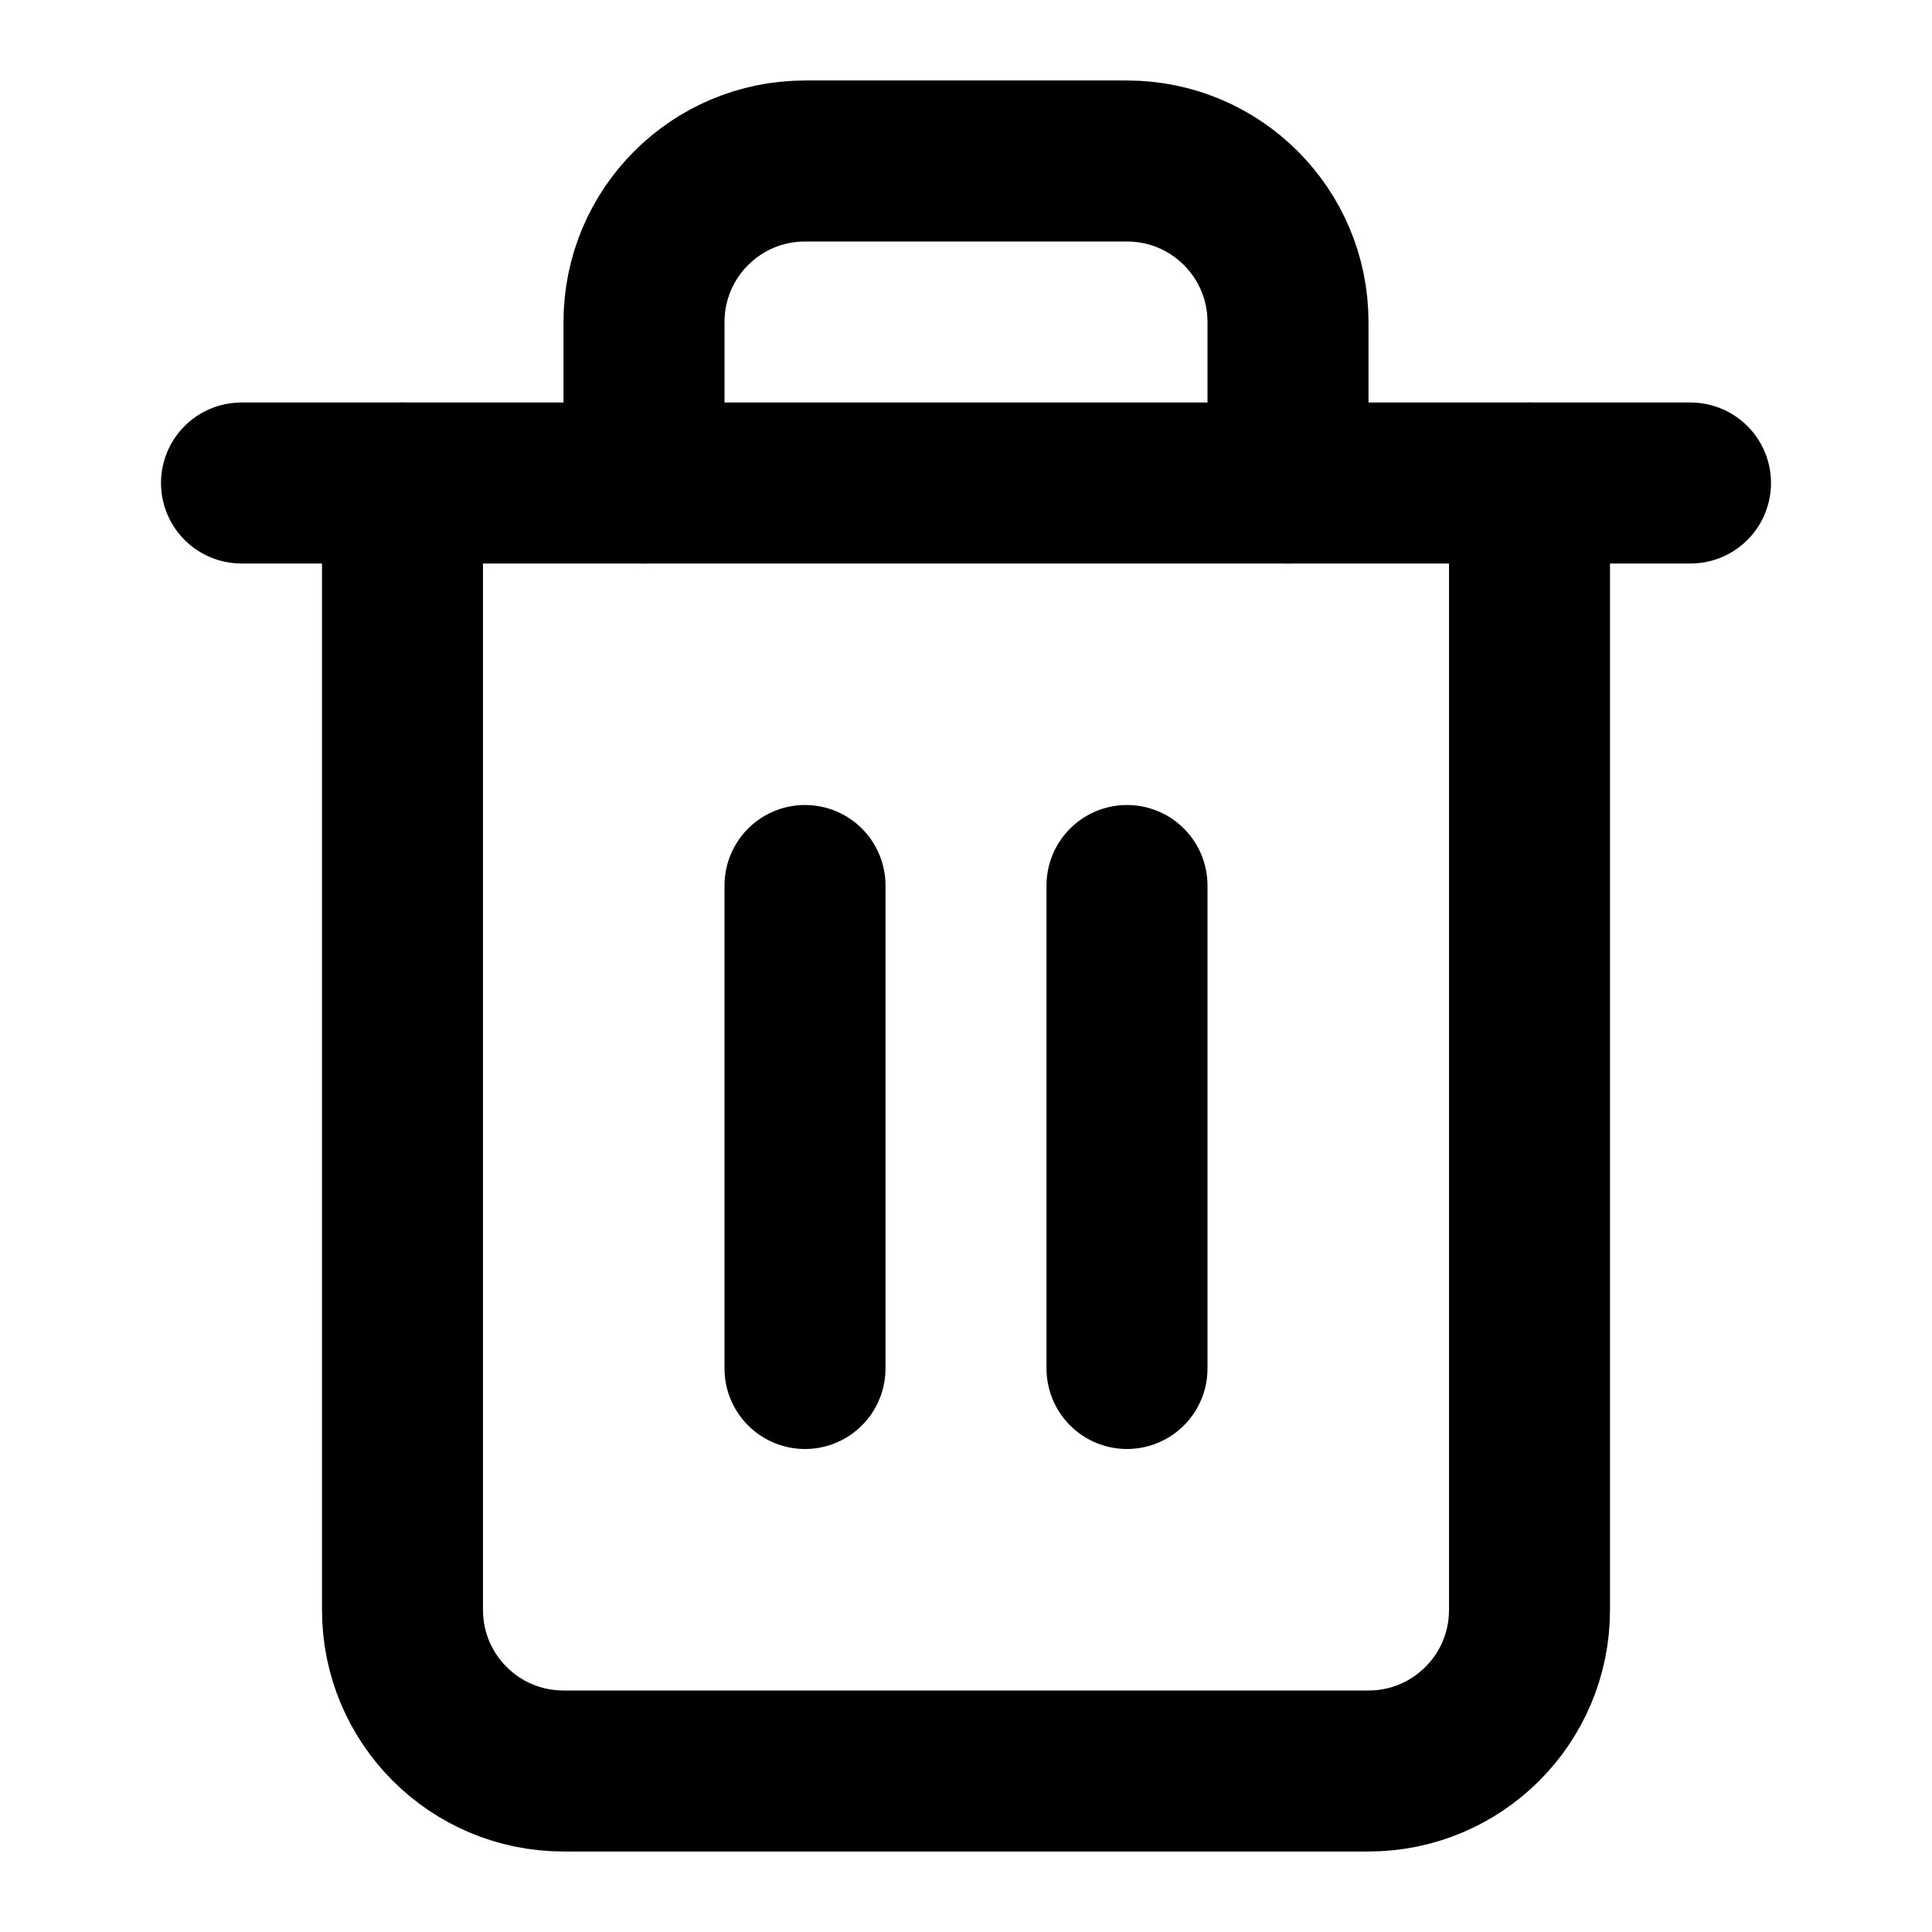
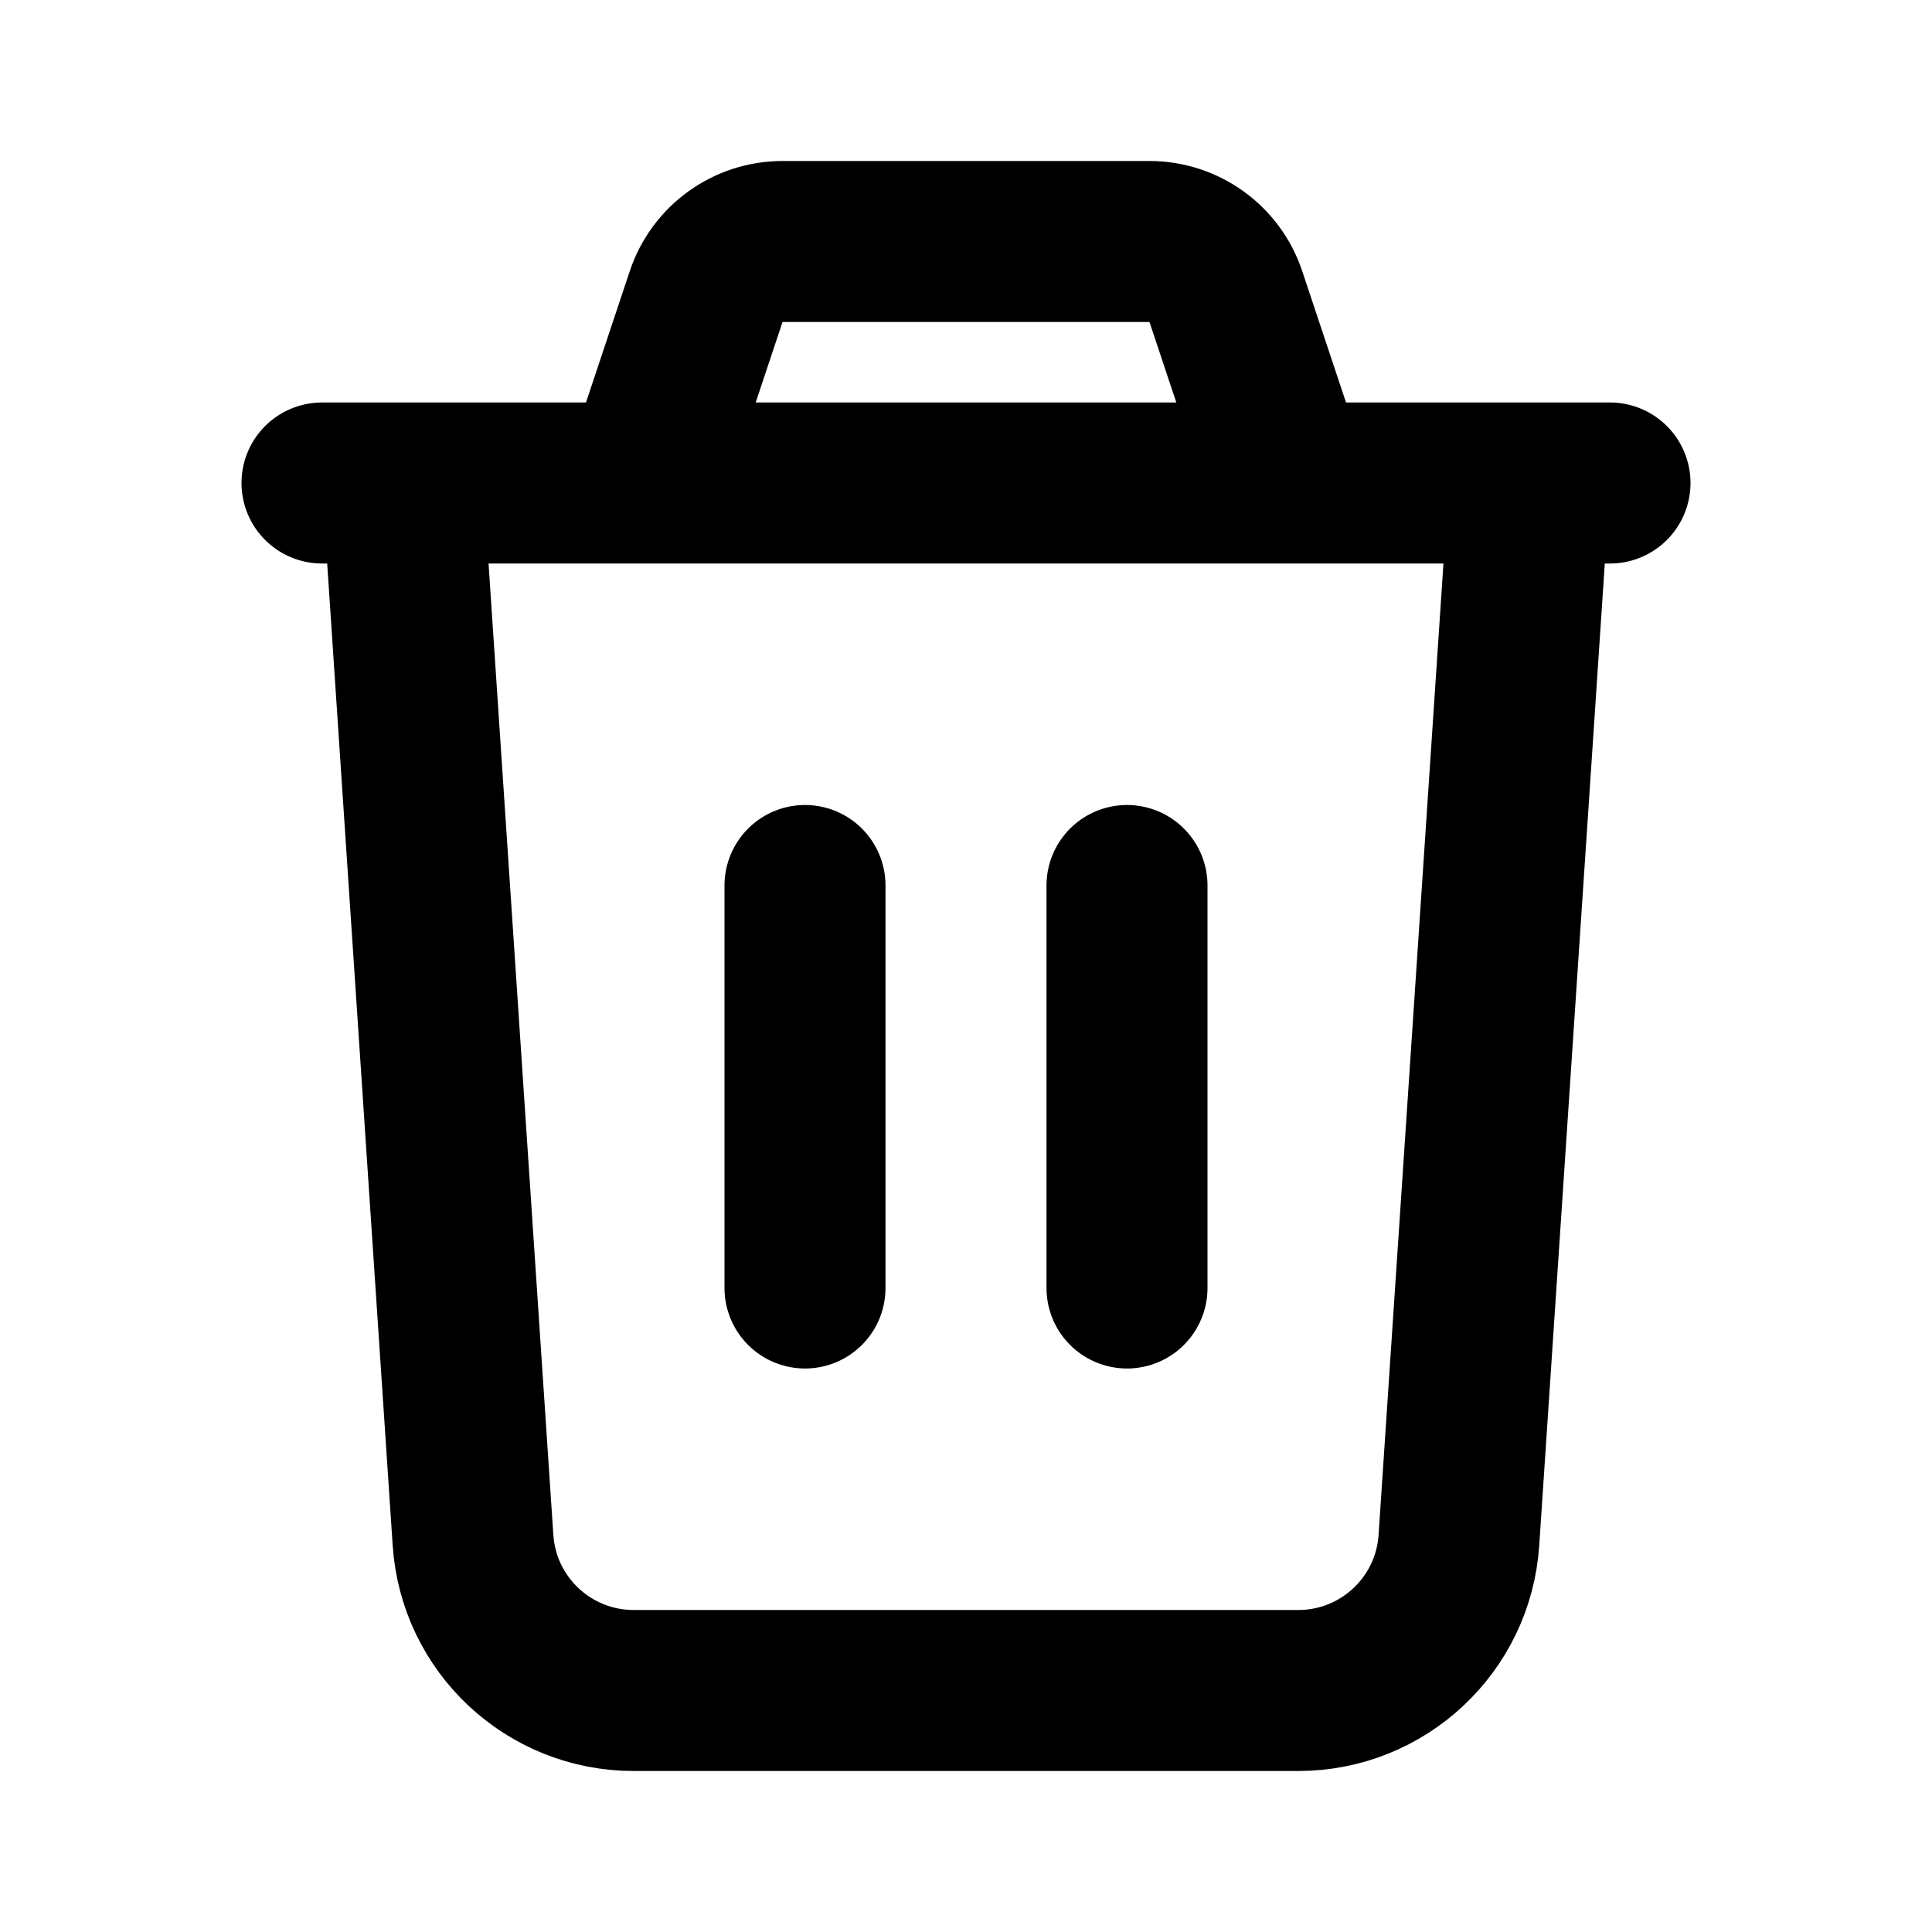
- <svg xmlns="http://www.w3.org/2000/svg" width="24" height="24" viewBox="0 0 24 24" fill="none" stroke="currentColor" stroke-width="2" stroke-linecap="round" stroke-linejoin="round">
-   <path d="M10 11v6" />
-   <path d="M14 11v6" />
-   <path d="M19 6v14a2 2 0 0 1-2 2H7a2 2 0 0 1-2-2V6" />
-   <path d="M3 6h18" />
-   <path d="M8 6V4a2 2 0 0 1 2-2h4a2 2 0 0 1 2 2v2" />
+ <svg xmlns="http://www.w3.org/2000/svg" width="24" height="24" viewBox="0 0 24 24">
+   <path fill="none" stroke="currentColor" stroke-linecap="round" stroke-width="2" d="m5 6l.876 13.133A2 2 0 0 0 7.87 21h8.258a2 2 0 0 0 1.995-1.867L19 6M8 6l.772-2.316A1 1 0 0 1 9.721 3h4.558a1 1 0 0 1 .949.684L16 6m-6 5v5m4-5v5M4 6h16" />
</svg>
